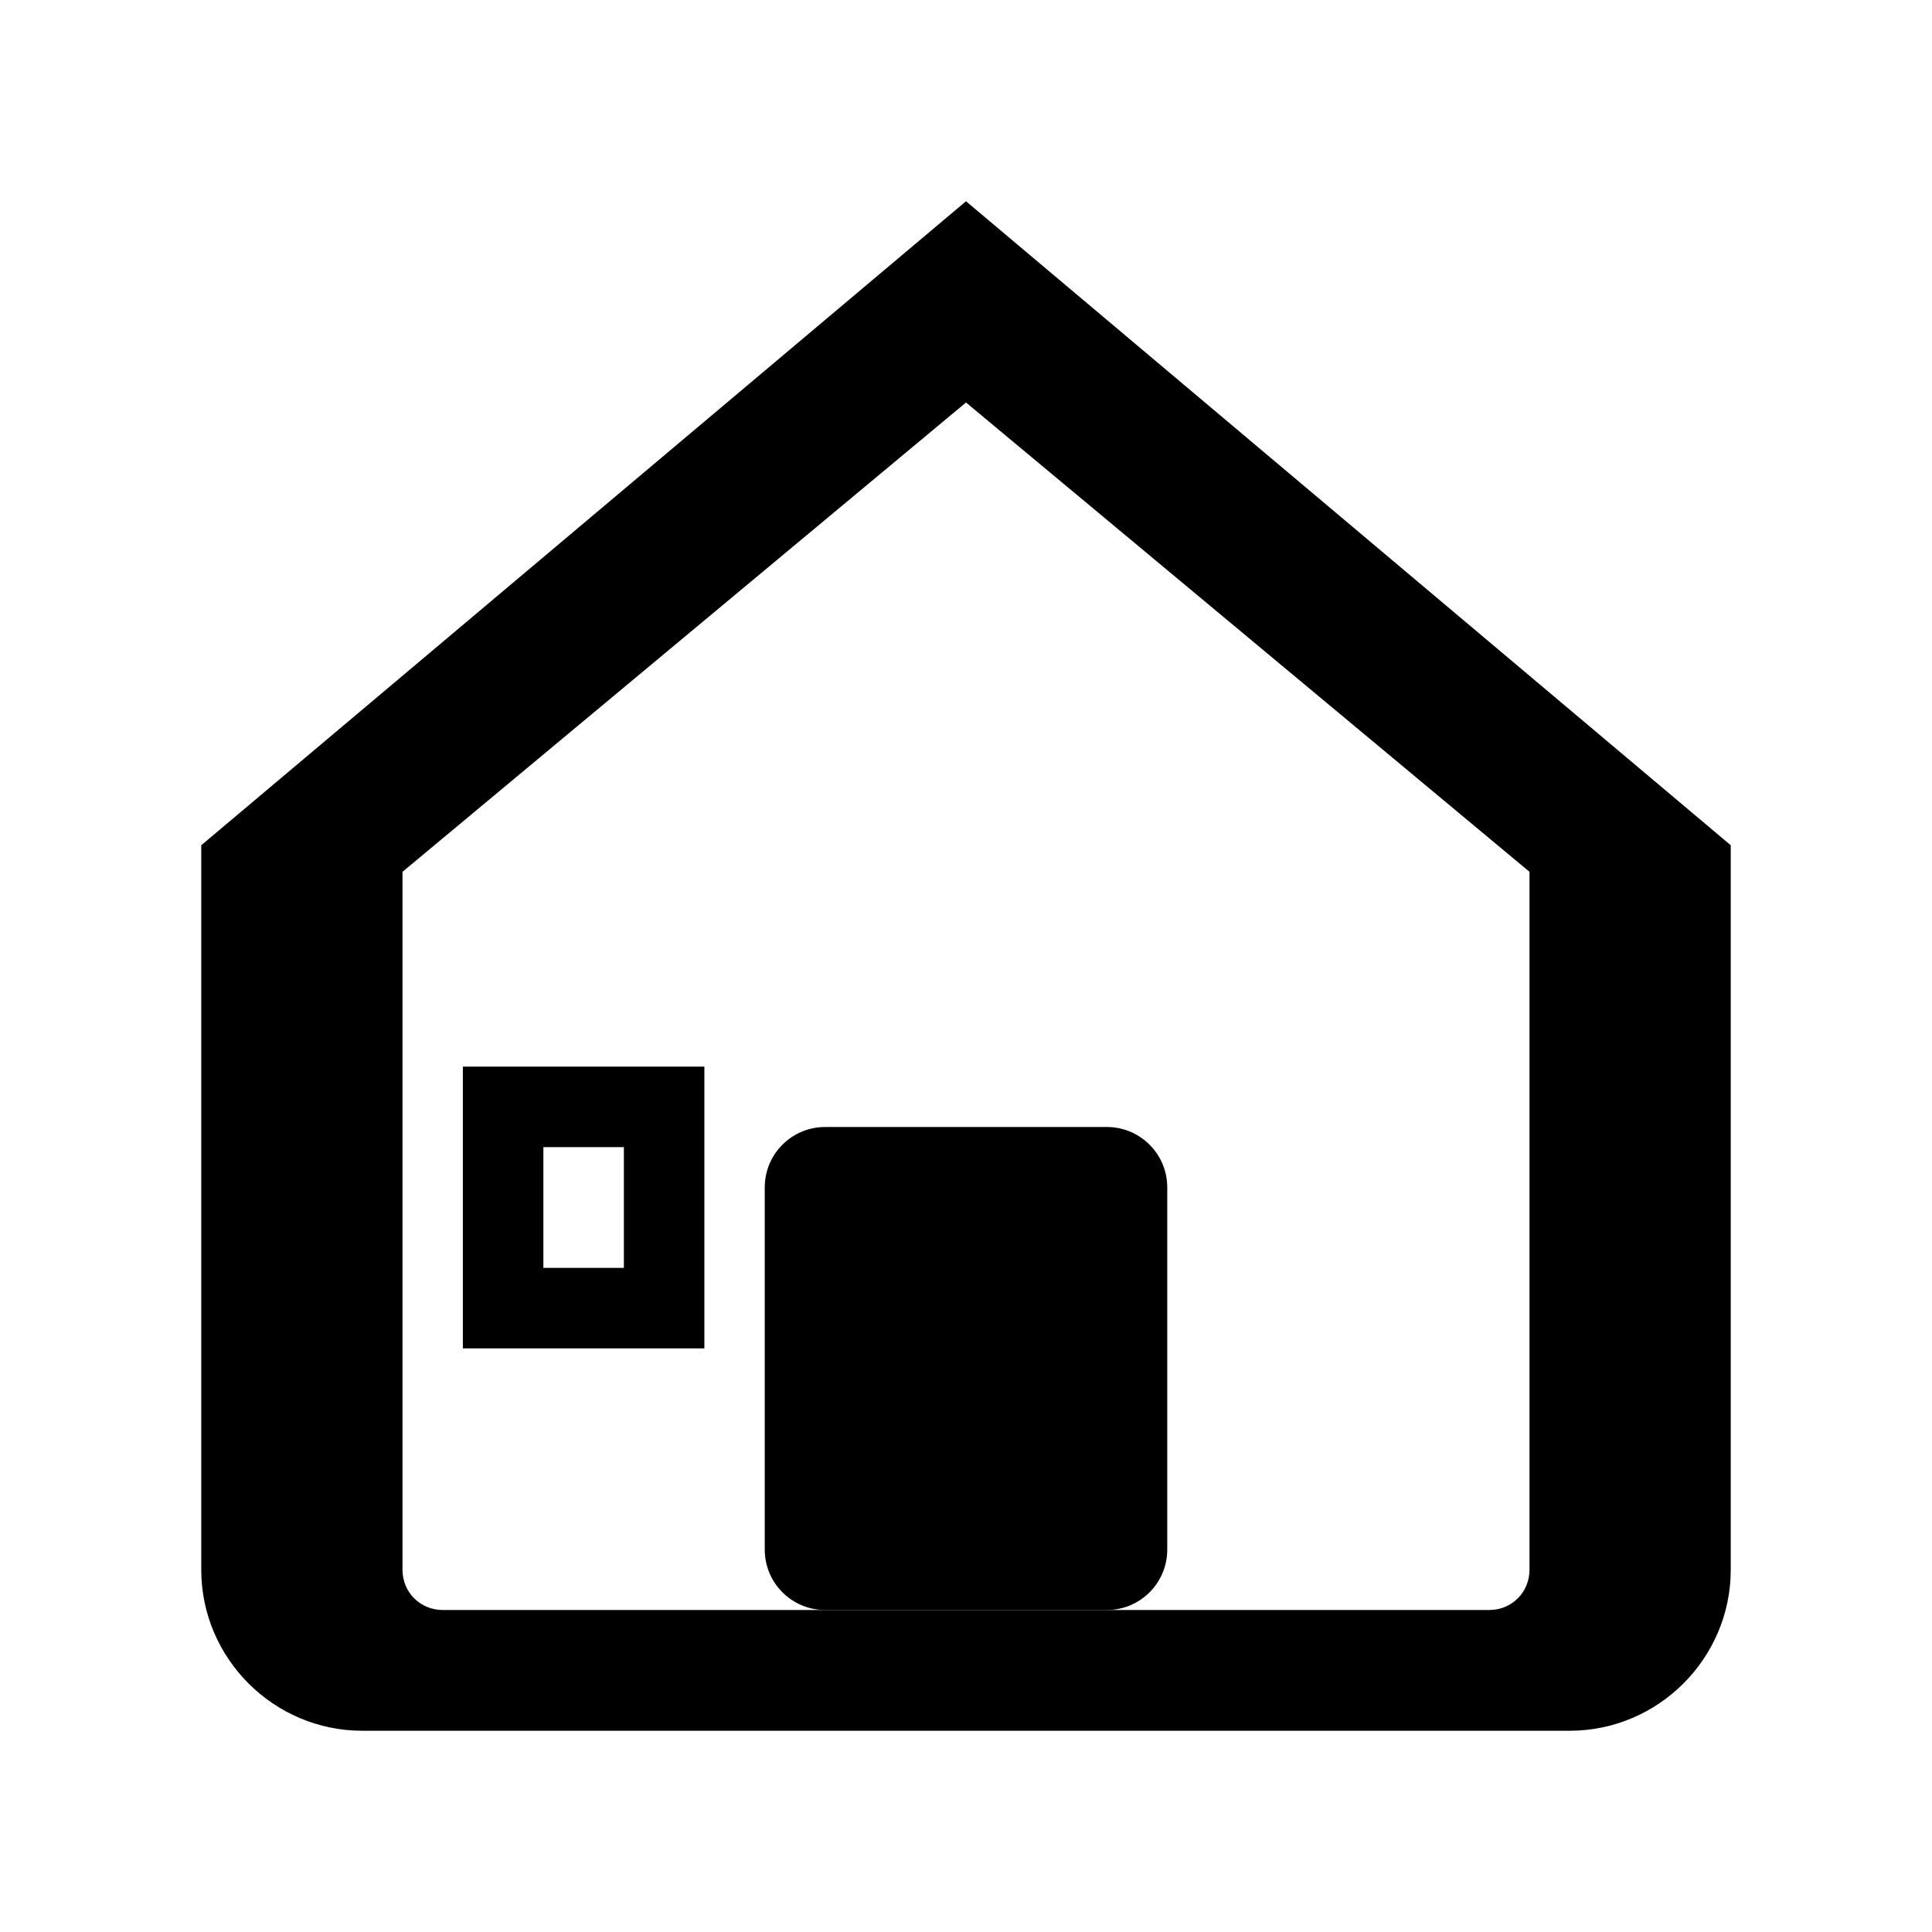
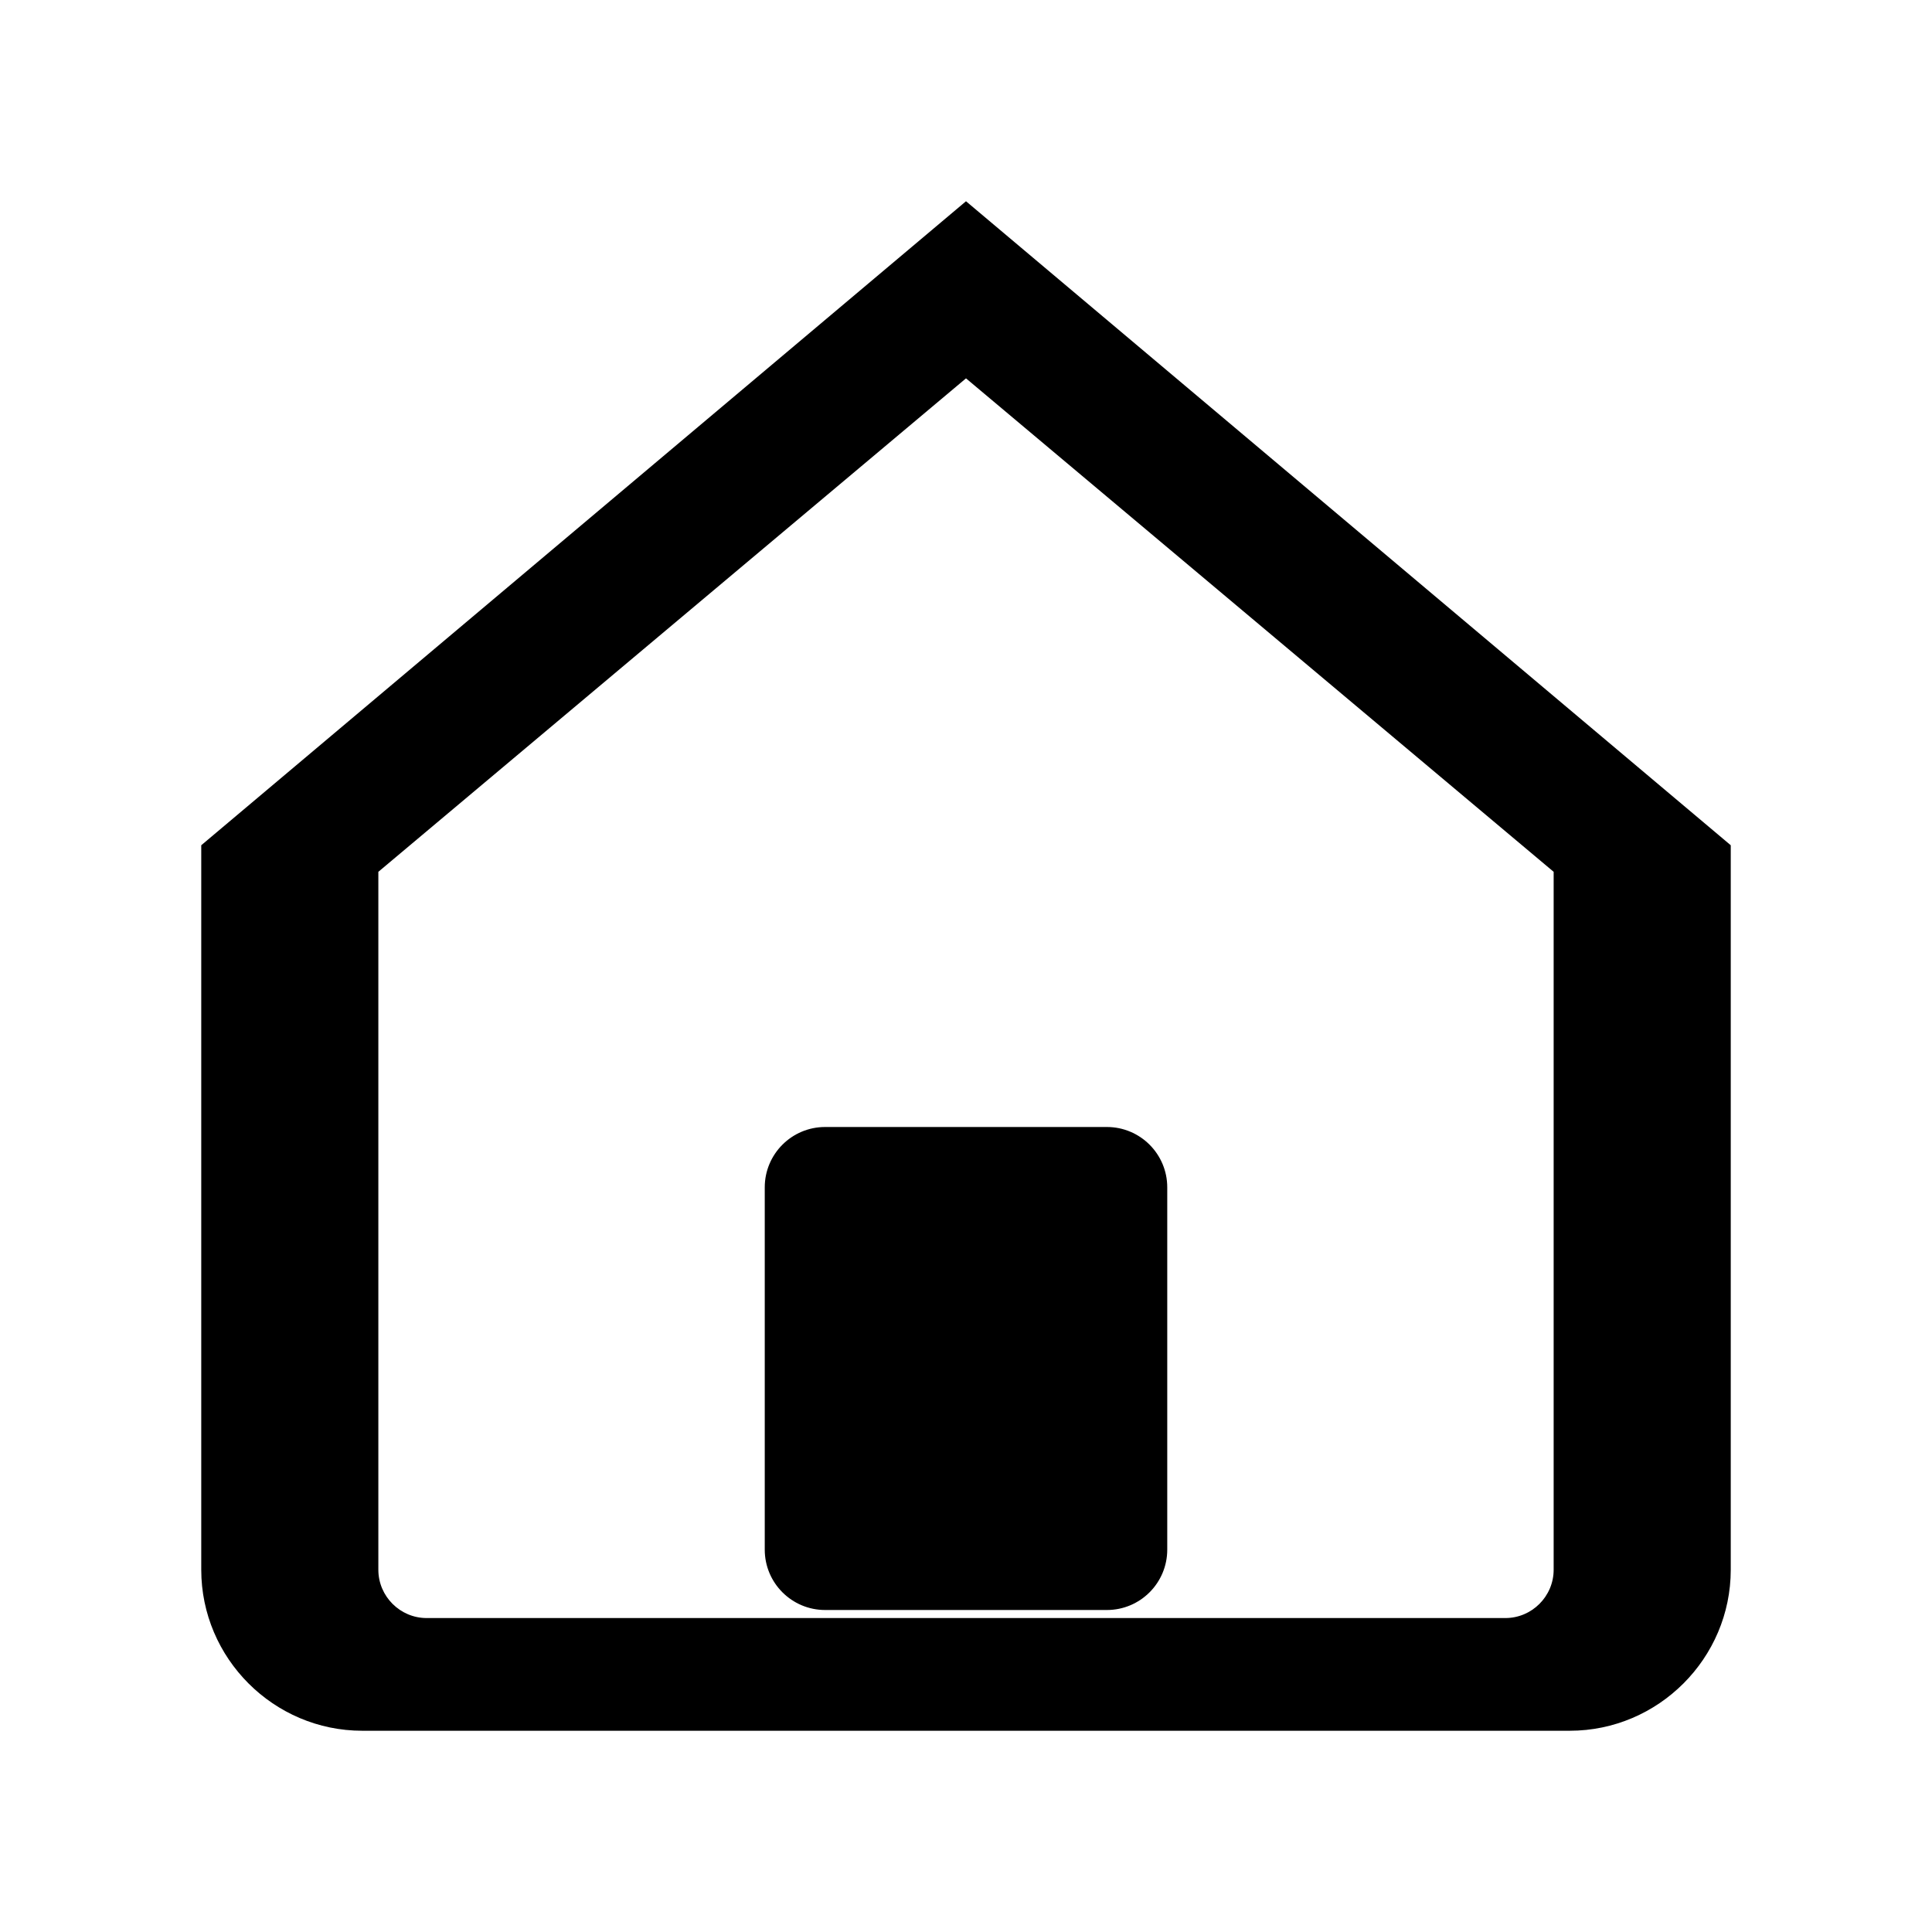
<svg xmlns="http://www.w3.org/2000/svg" viewBox="0 0 24 24" fill-rule="evenodd">
-   <path d="M12 2.5 L21.5 10.5 L21.5 19.5 C21.5 20.6 20.6 21.5 19.5 21.5 L4.5 21.5 C3.4 21.5 2.5 20.6 2.5 19.5 L2.5 10.5 Z             M12 5 L5 10.83 L5 19.5 C5 19.78 5.22 20 5.5 20 L18.5 20 C18.78 20 19 19.78 19 19.5 L19 10.83 Z" fill="#000" />
+   <path d="M12 2.5 L21.5 10.5 L21.5 19.5 C21.5 20.6 20.6 21.5 19.5 21.5 L4.5 21.5 C3.4 21.5 2.5 20.6 2.5 19.5 L2.5 10.5 Z             M12 4.7 L4.7 10.83 L4.7 19.5 C4.7 19.83 4.97 20.1 5.3 20.1 L18.7 20.1 C19.03 20.1 19.3 19.83 19.3 19.5 L19.3 10.83 Z" fill="#000" />
  <rect x="9.5" y="14" width="5" height="6" rx="0.75" fill="#000" />
-   <path d="M5.75 13.25 L8.75 13.25 L8.75 16.75 L5.75 16.75 Z             M6.75 14.25 L6.75 15.75 L7.75 15.75 L7.75 14.25 Z" fill="#000" />
</svg>
